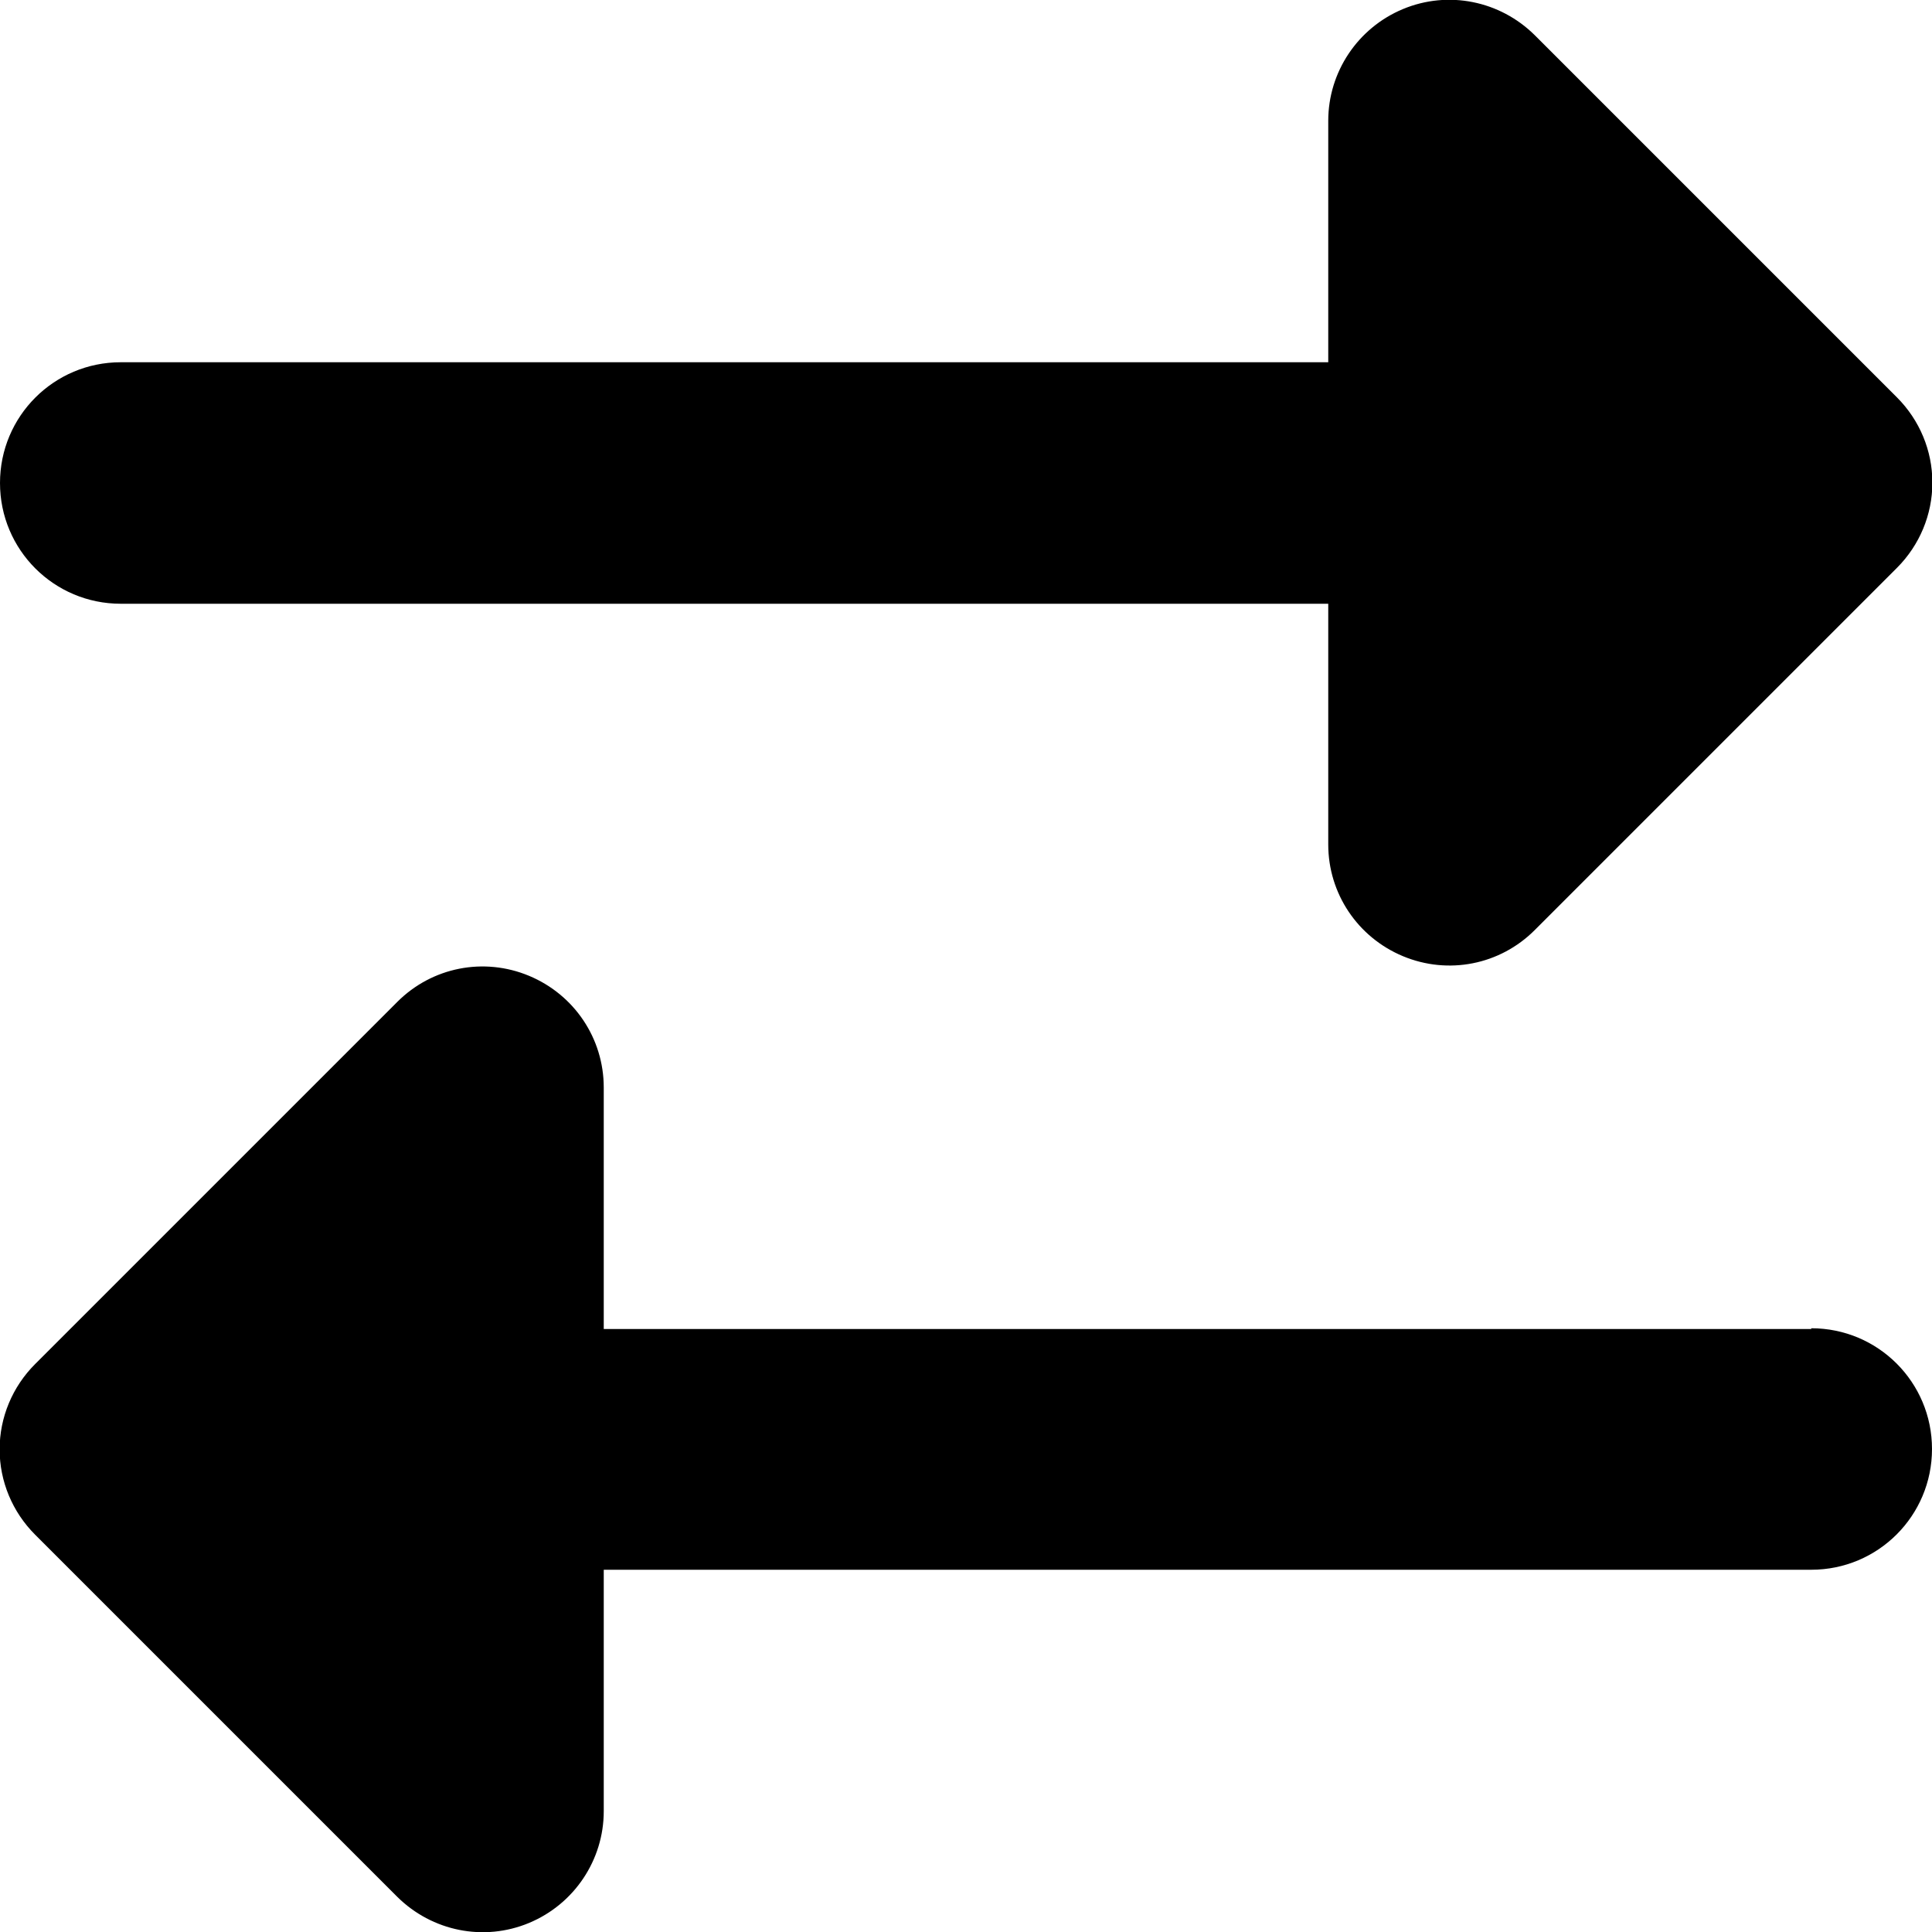
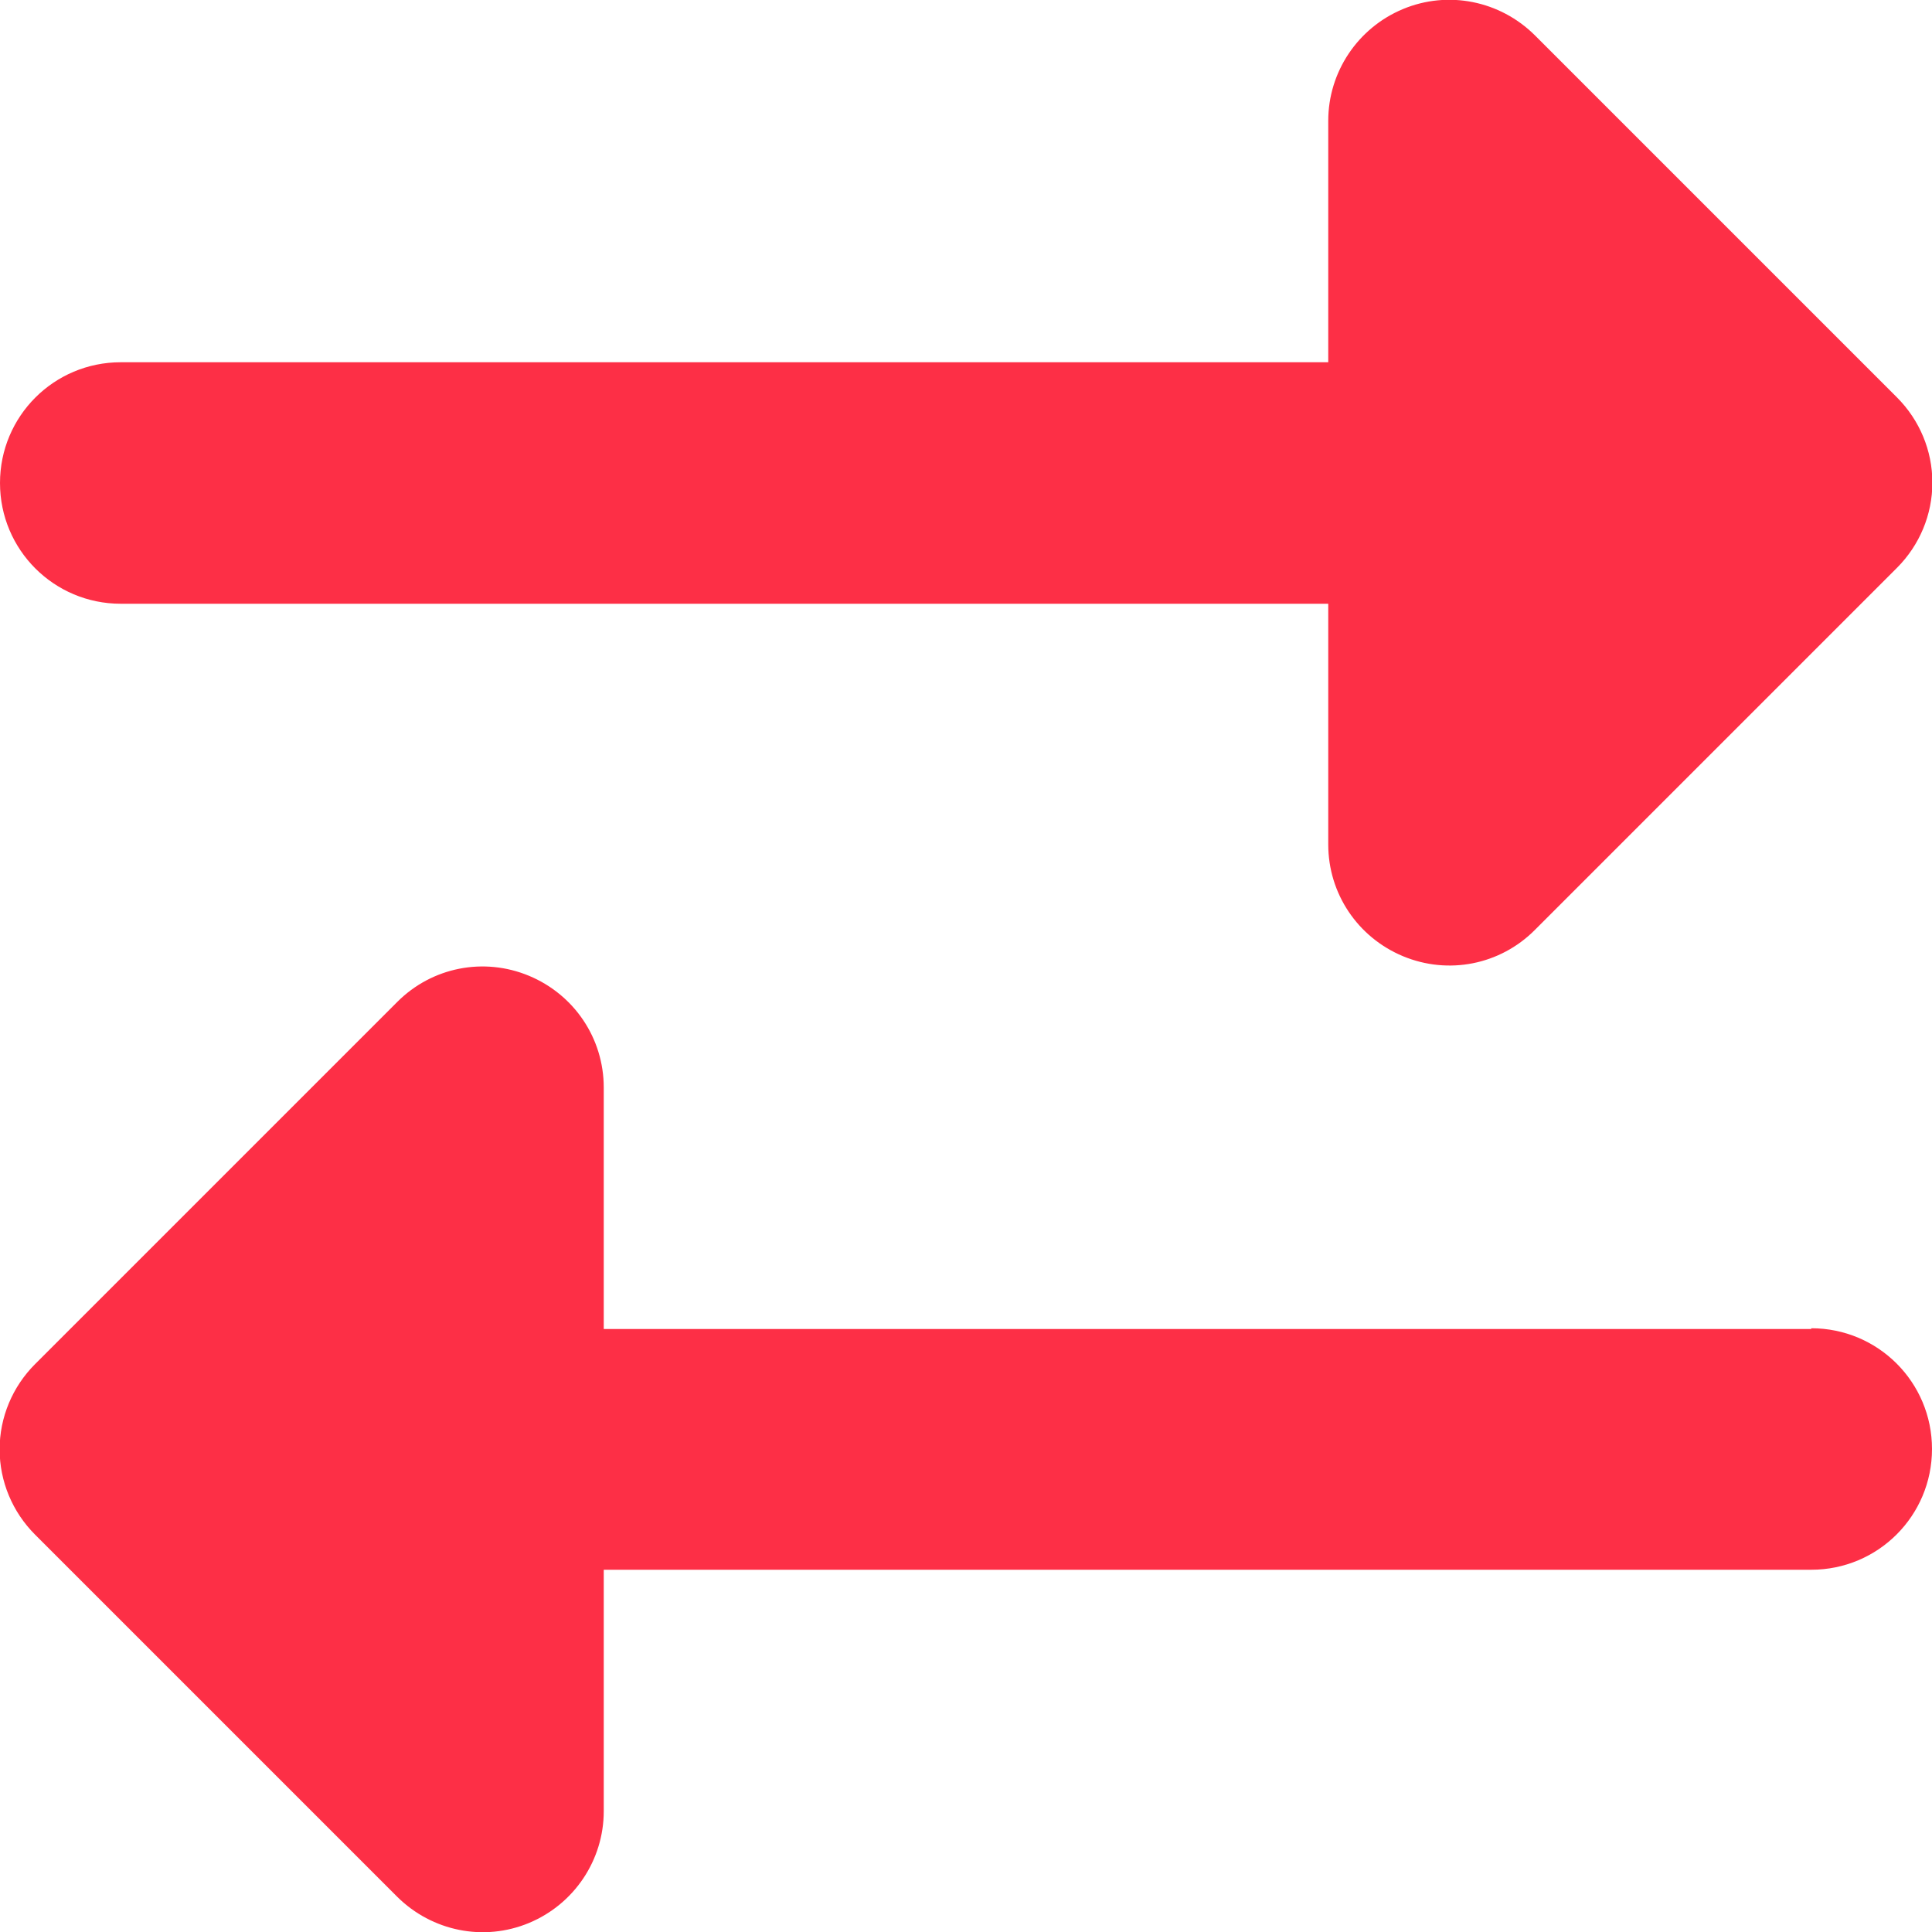
<svg xmlns="http://www.w3.org/2000/svg" height="16" width="16" viewBox="0 0 512 512">
-   <path opacity="1" fill="black" d="M32 96l320 0V32c0-12.9 7.8-24.6 19.8-29.6s25.7-2.2 34.9 6.9l96 96c6 6 9.4 14.1 9.4 22.6s-3.4 16.6-9.4 22.6l-96 96c-9.2 9.2-22.9 11.9-34.9 6.9s-19.8-16.6-19.8-29.6V160L32 160c-17.7 0-32-14.3-32-32s14.3-32 32-32zM480 352c17.7 0 32 14.3 32 32s-14.3 32-32 32H160v64c0 12.9-7.8 24.6-19.8 29.6s-25.7 2.2-34.9-6.9l-96-96c-6-6-9.4-14.1-9.4-22.6s3.4-16.6 9.4-22.6l96-96c9.2-9.2 22.9-11.9 34.9-6.9s19.8 16.6 19.8 29.6l0 64H480z" />
+   <path opacity="1" fill="#fd2f46" d="M32 96l320 0V32c0-12.9 7.8-24.6 19.8-29.6s25.7-2.2 34.9 6.9l96 96c6 6 9.4 14.1 9.4 22.6s-3.4 16.6-9.4 22.6l-96 96c-9.2 9.2-22.9 11.9-34.9 6.9s-19.8-16.6-19.8-29.6V160L32 160c-17.7 0-32-14.3-32-32s14.3-32 32-32zM480 352c17.7 0 32 14.3 32 32s-14.3 32-32 32H160v64c0 12.9-7.8 24.6-19.8 29.6s-25.7 2.2-34.9-6.9l-96-96c-6-6-9.4-14.1-9.4-22.6s3.4-16.6 9.4-22.6l96-96c9.2-9.2 22.9-11.9 34.9-6.9s19.8 16.6 19.8 29.6l0 64H480z" />
</svg>
